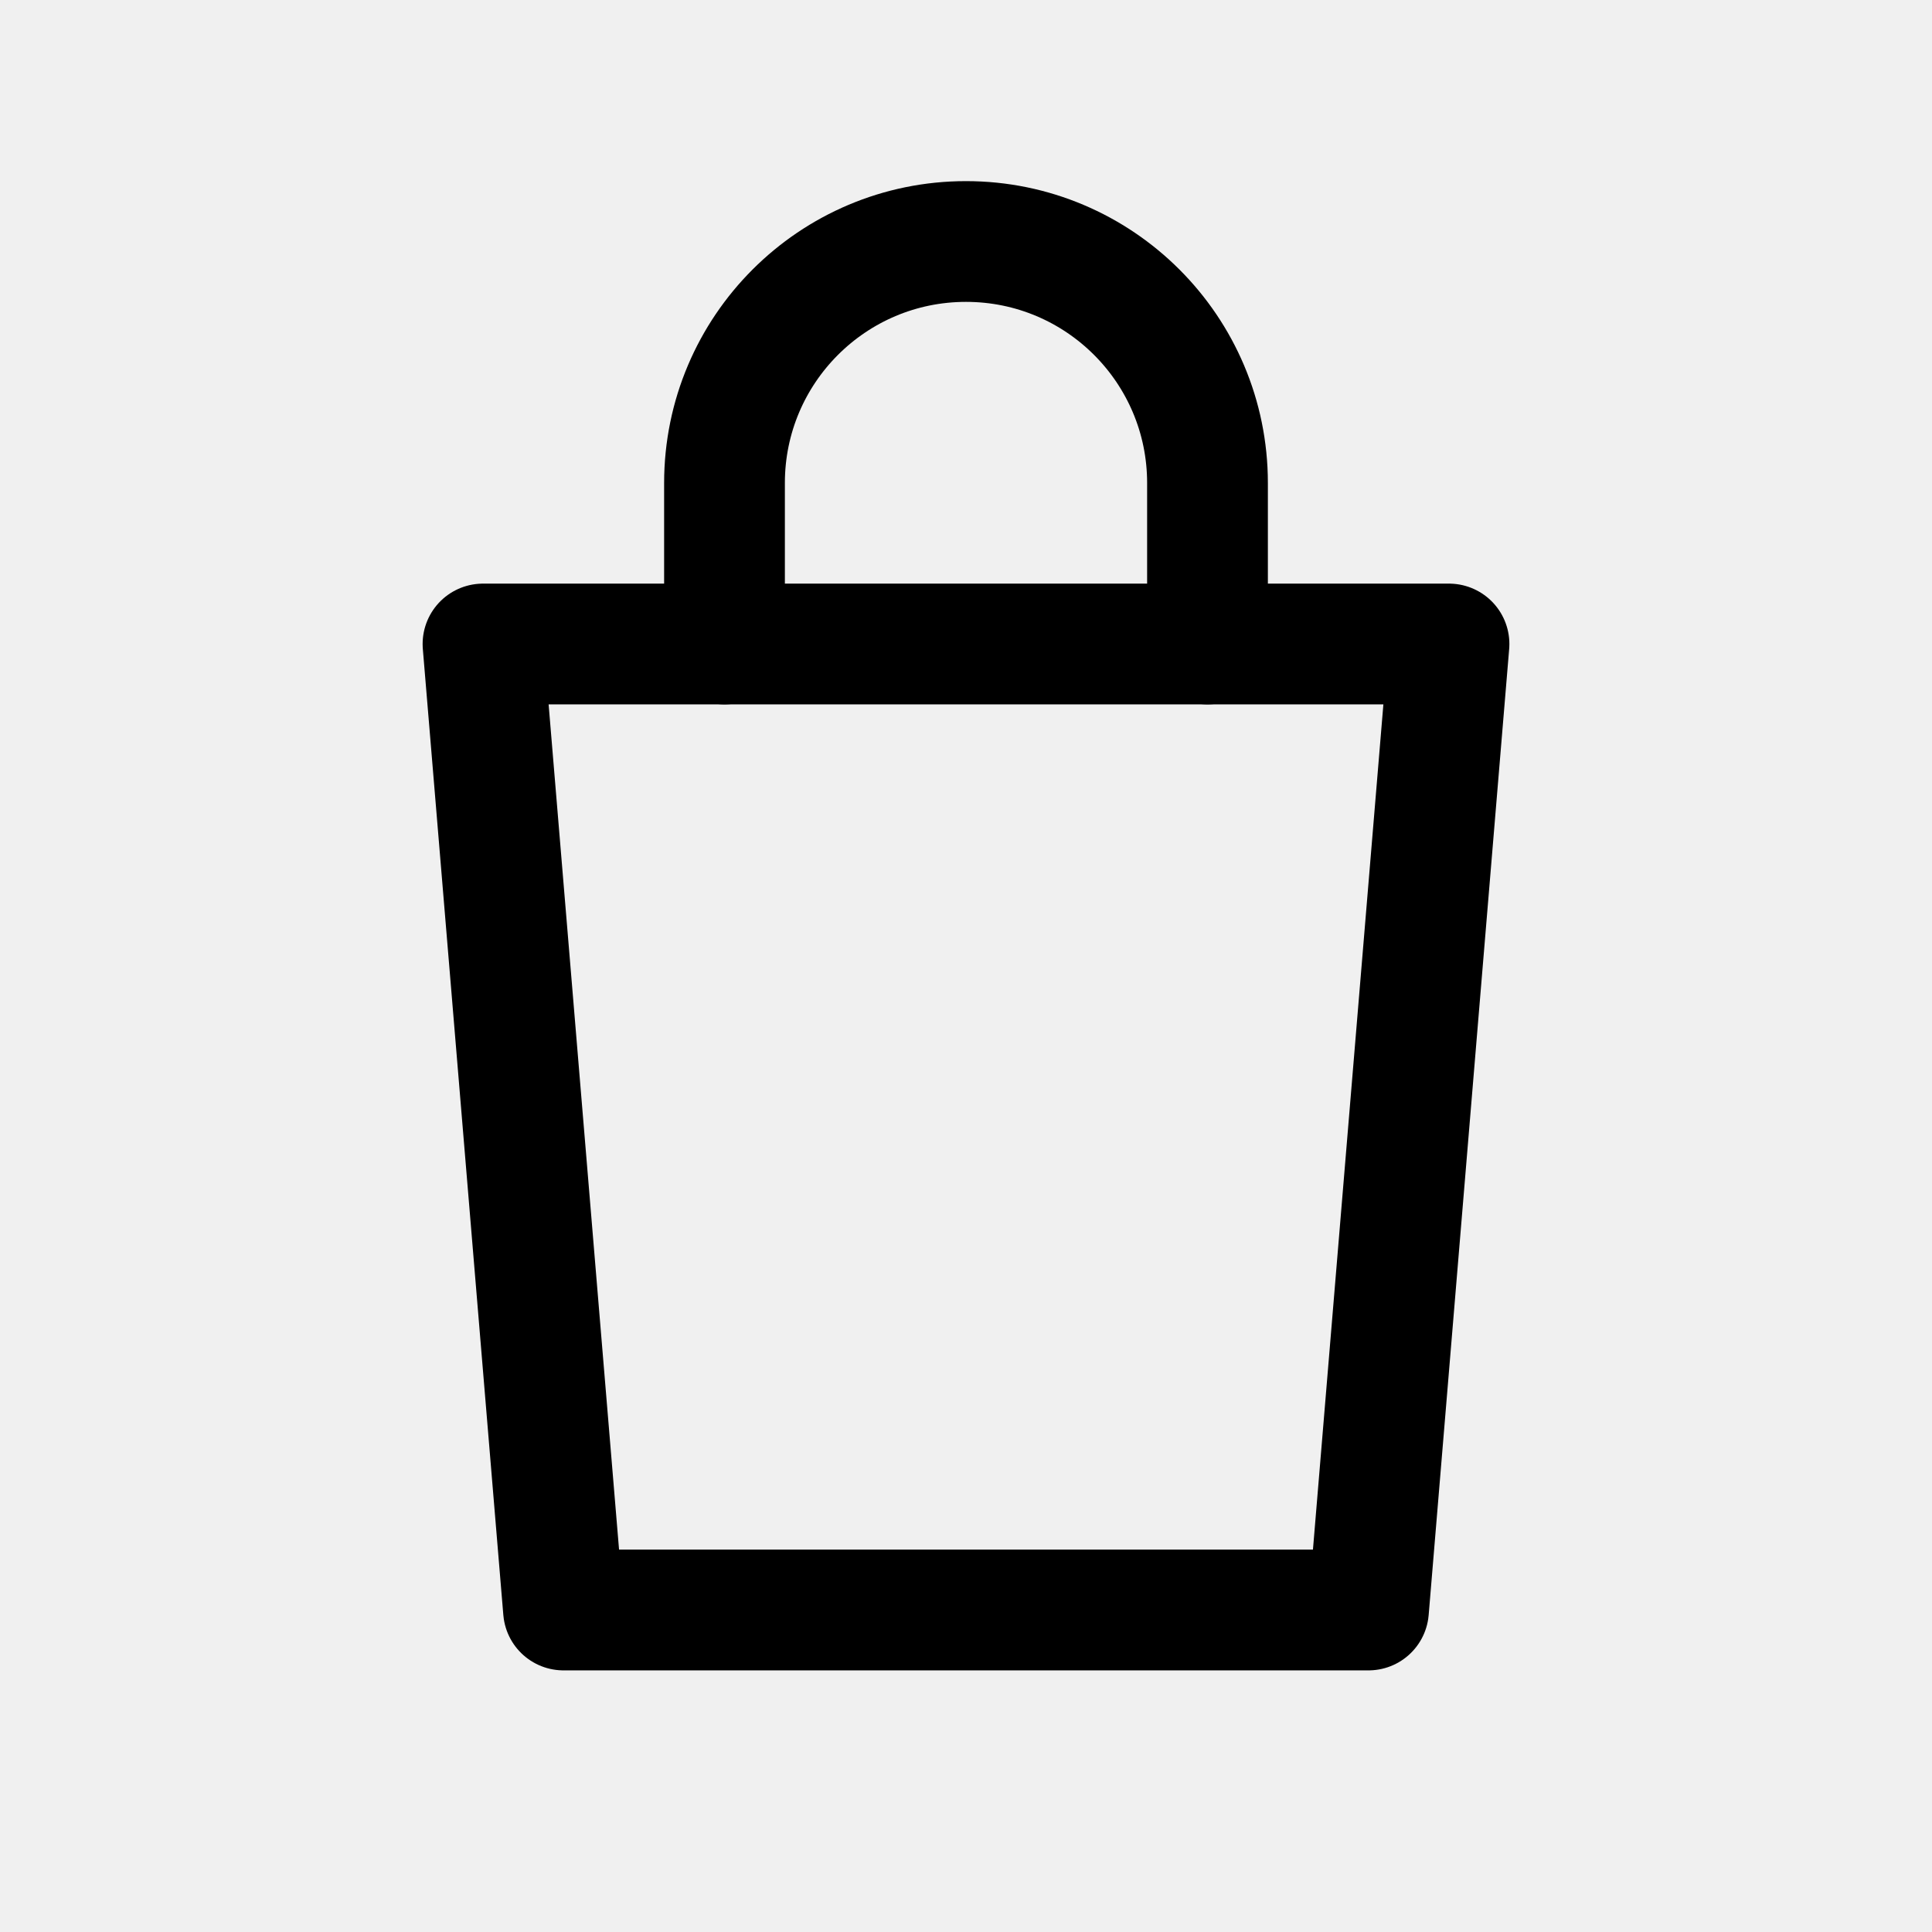
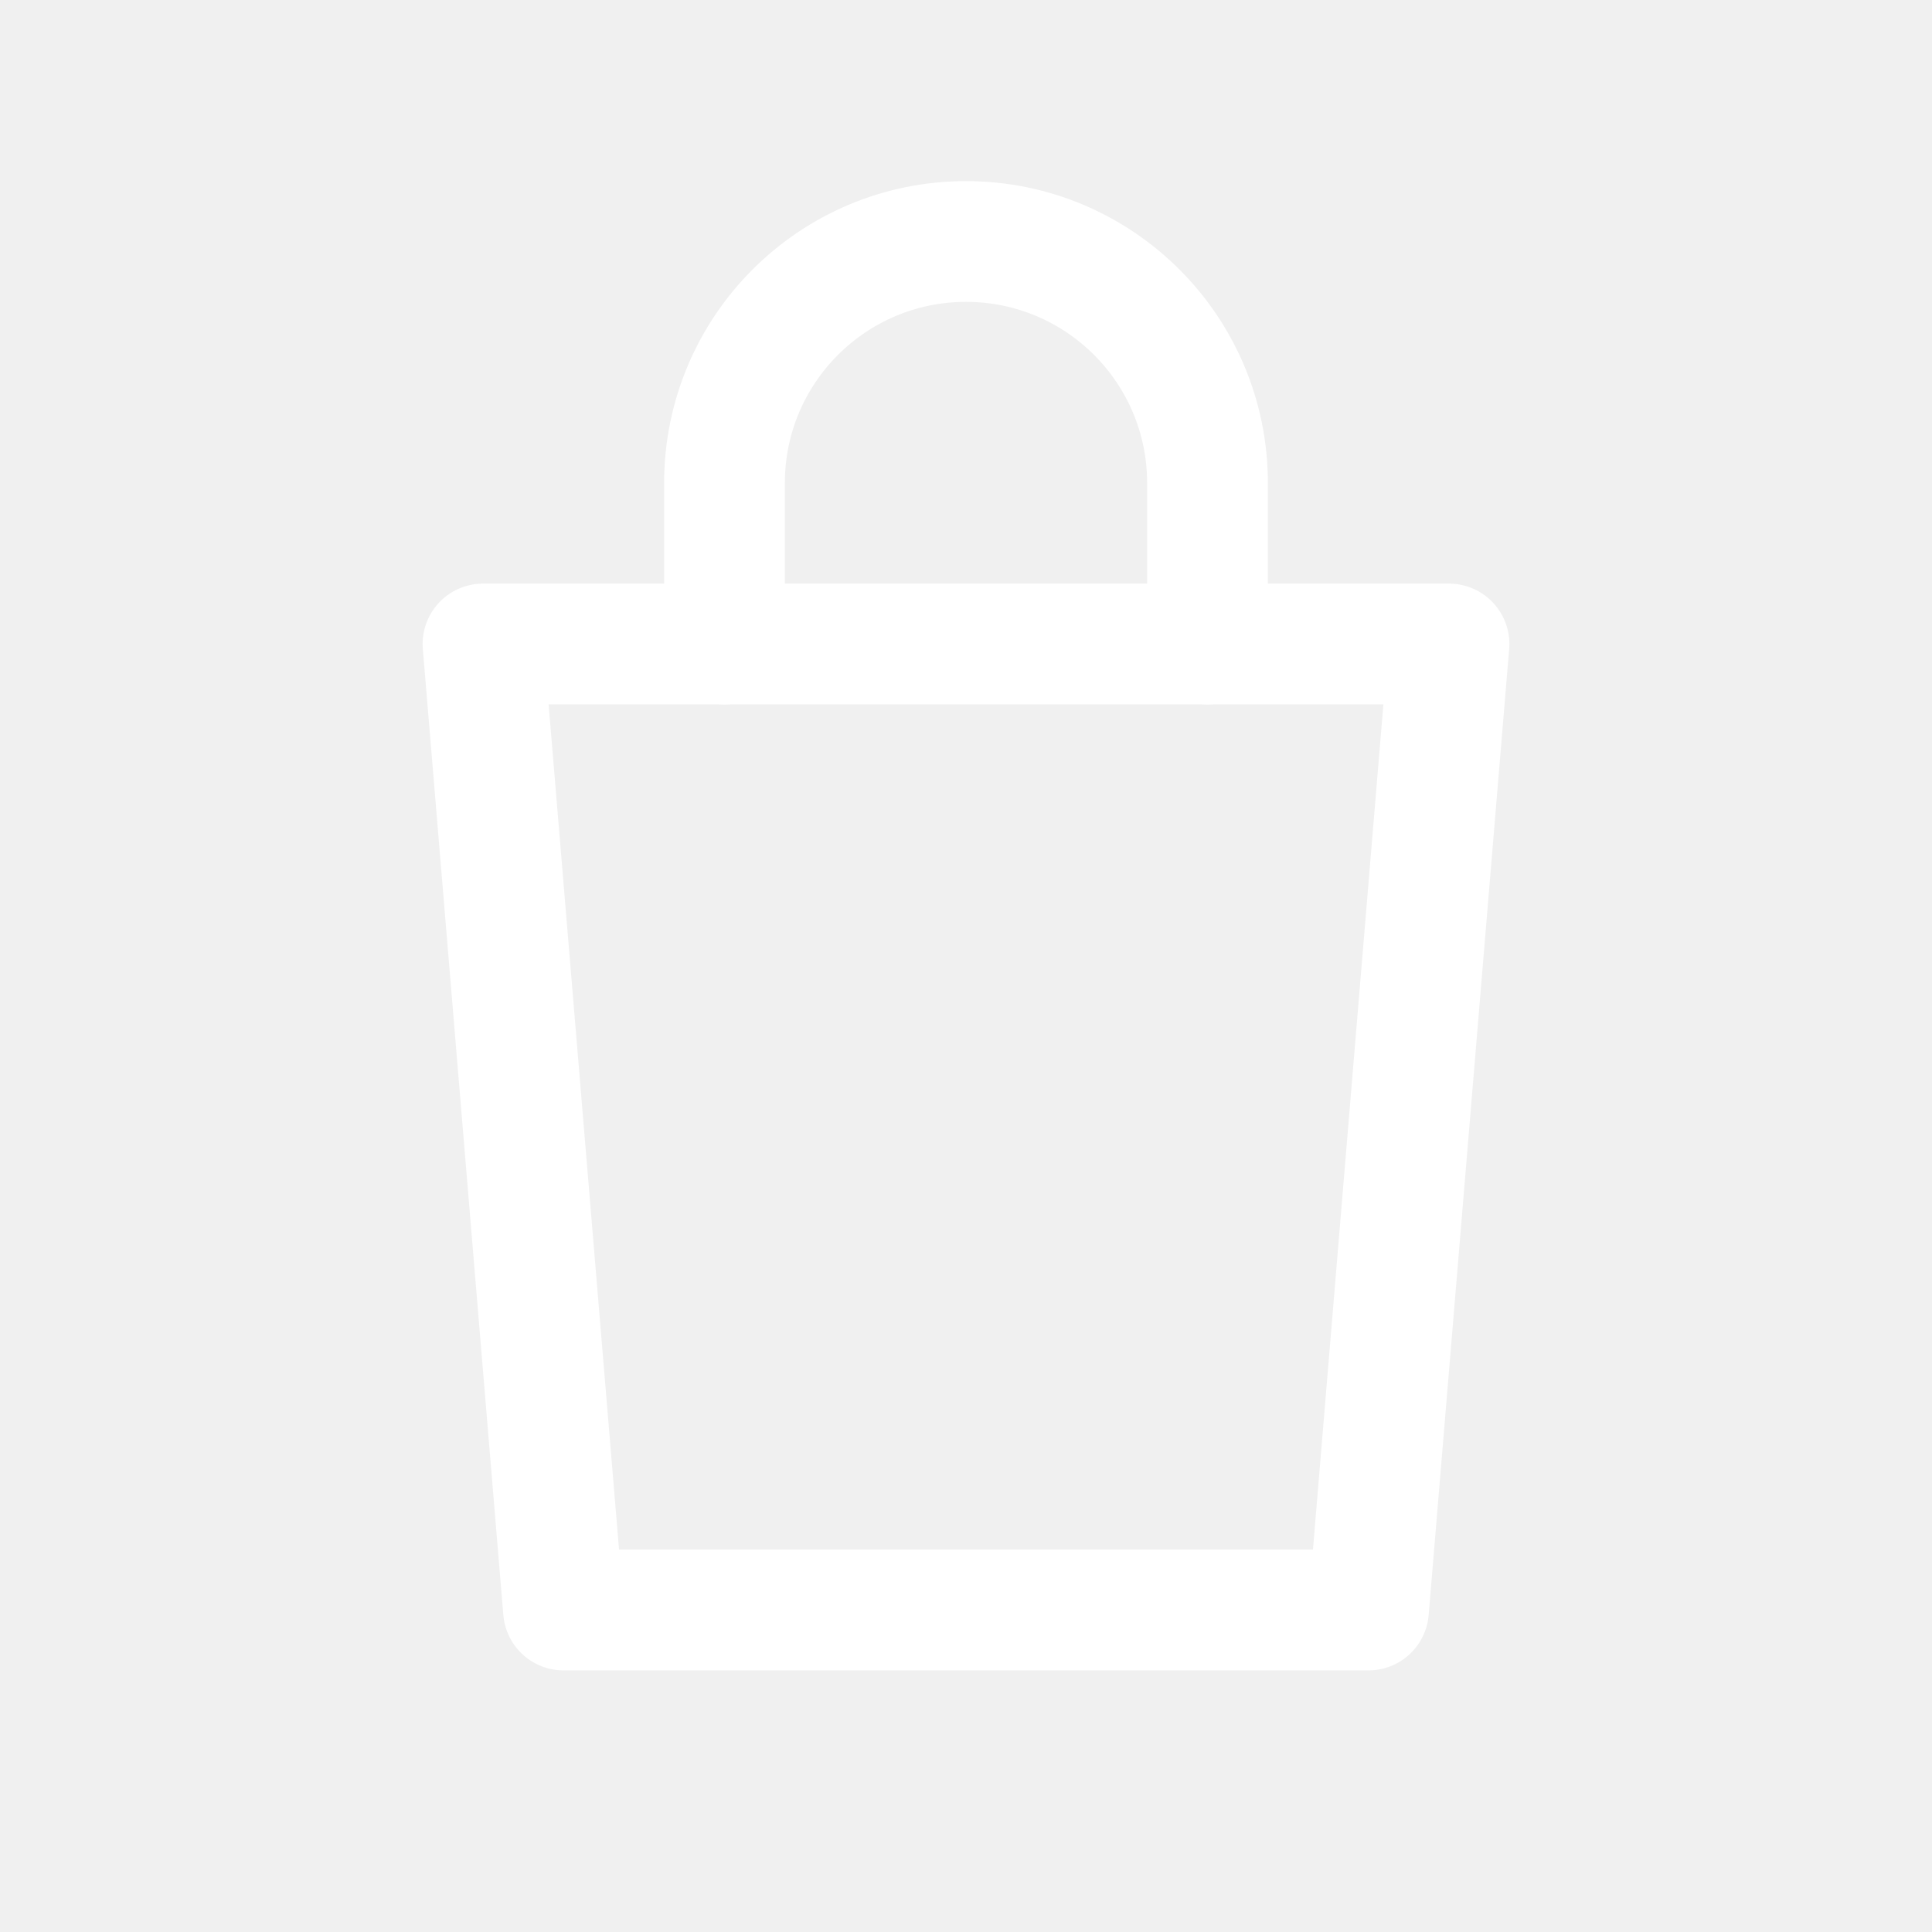
- <svg xmlns="http://www.w3.org/2000/svg" viewBox="0 0 24 24" fill="none" stroke="currentColor" stroke-width="1.5" stroke-linecap="round" stroke-linejoin="round">
+ <svg xmlns="http://www.w3.org/2000/svg" viewBox="0 0 24 24" fill="none" stroke="#ffffff" stroke-width="1.5" stroke-linecap="round" stroke-linejoin="round">
  <path d="M6 8h12l-1 12H7L6 8z" />
  <path d="M9 8V6a3 3 0 0 1 6 0v2" />
</svg>
